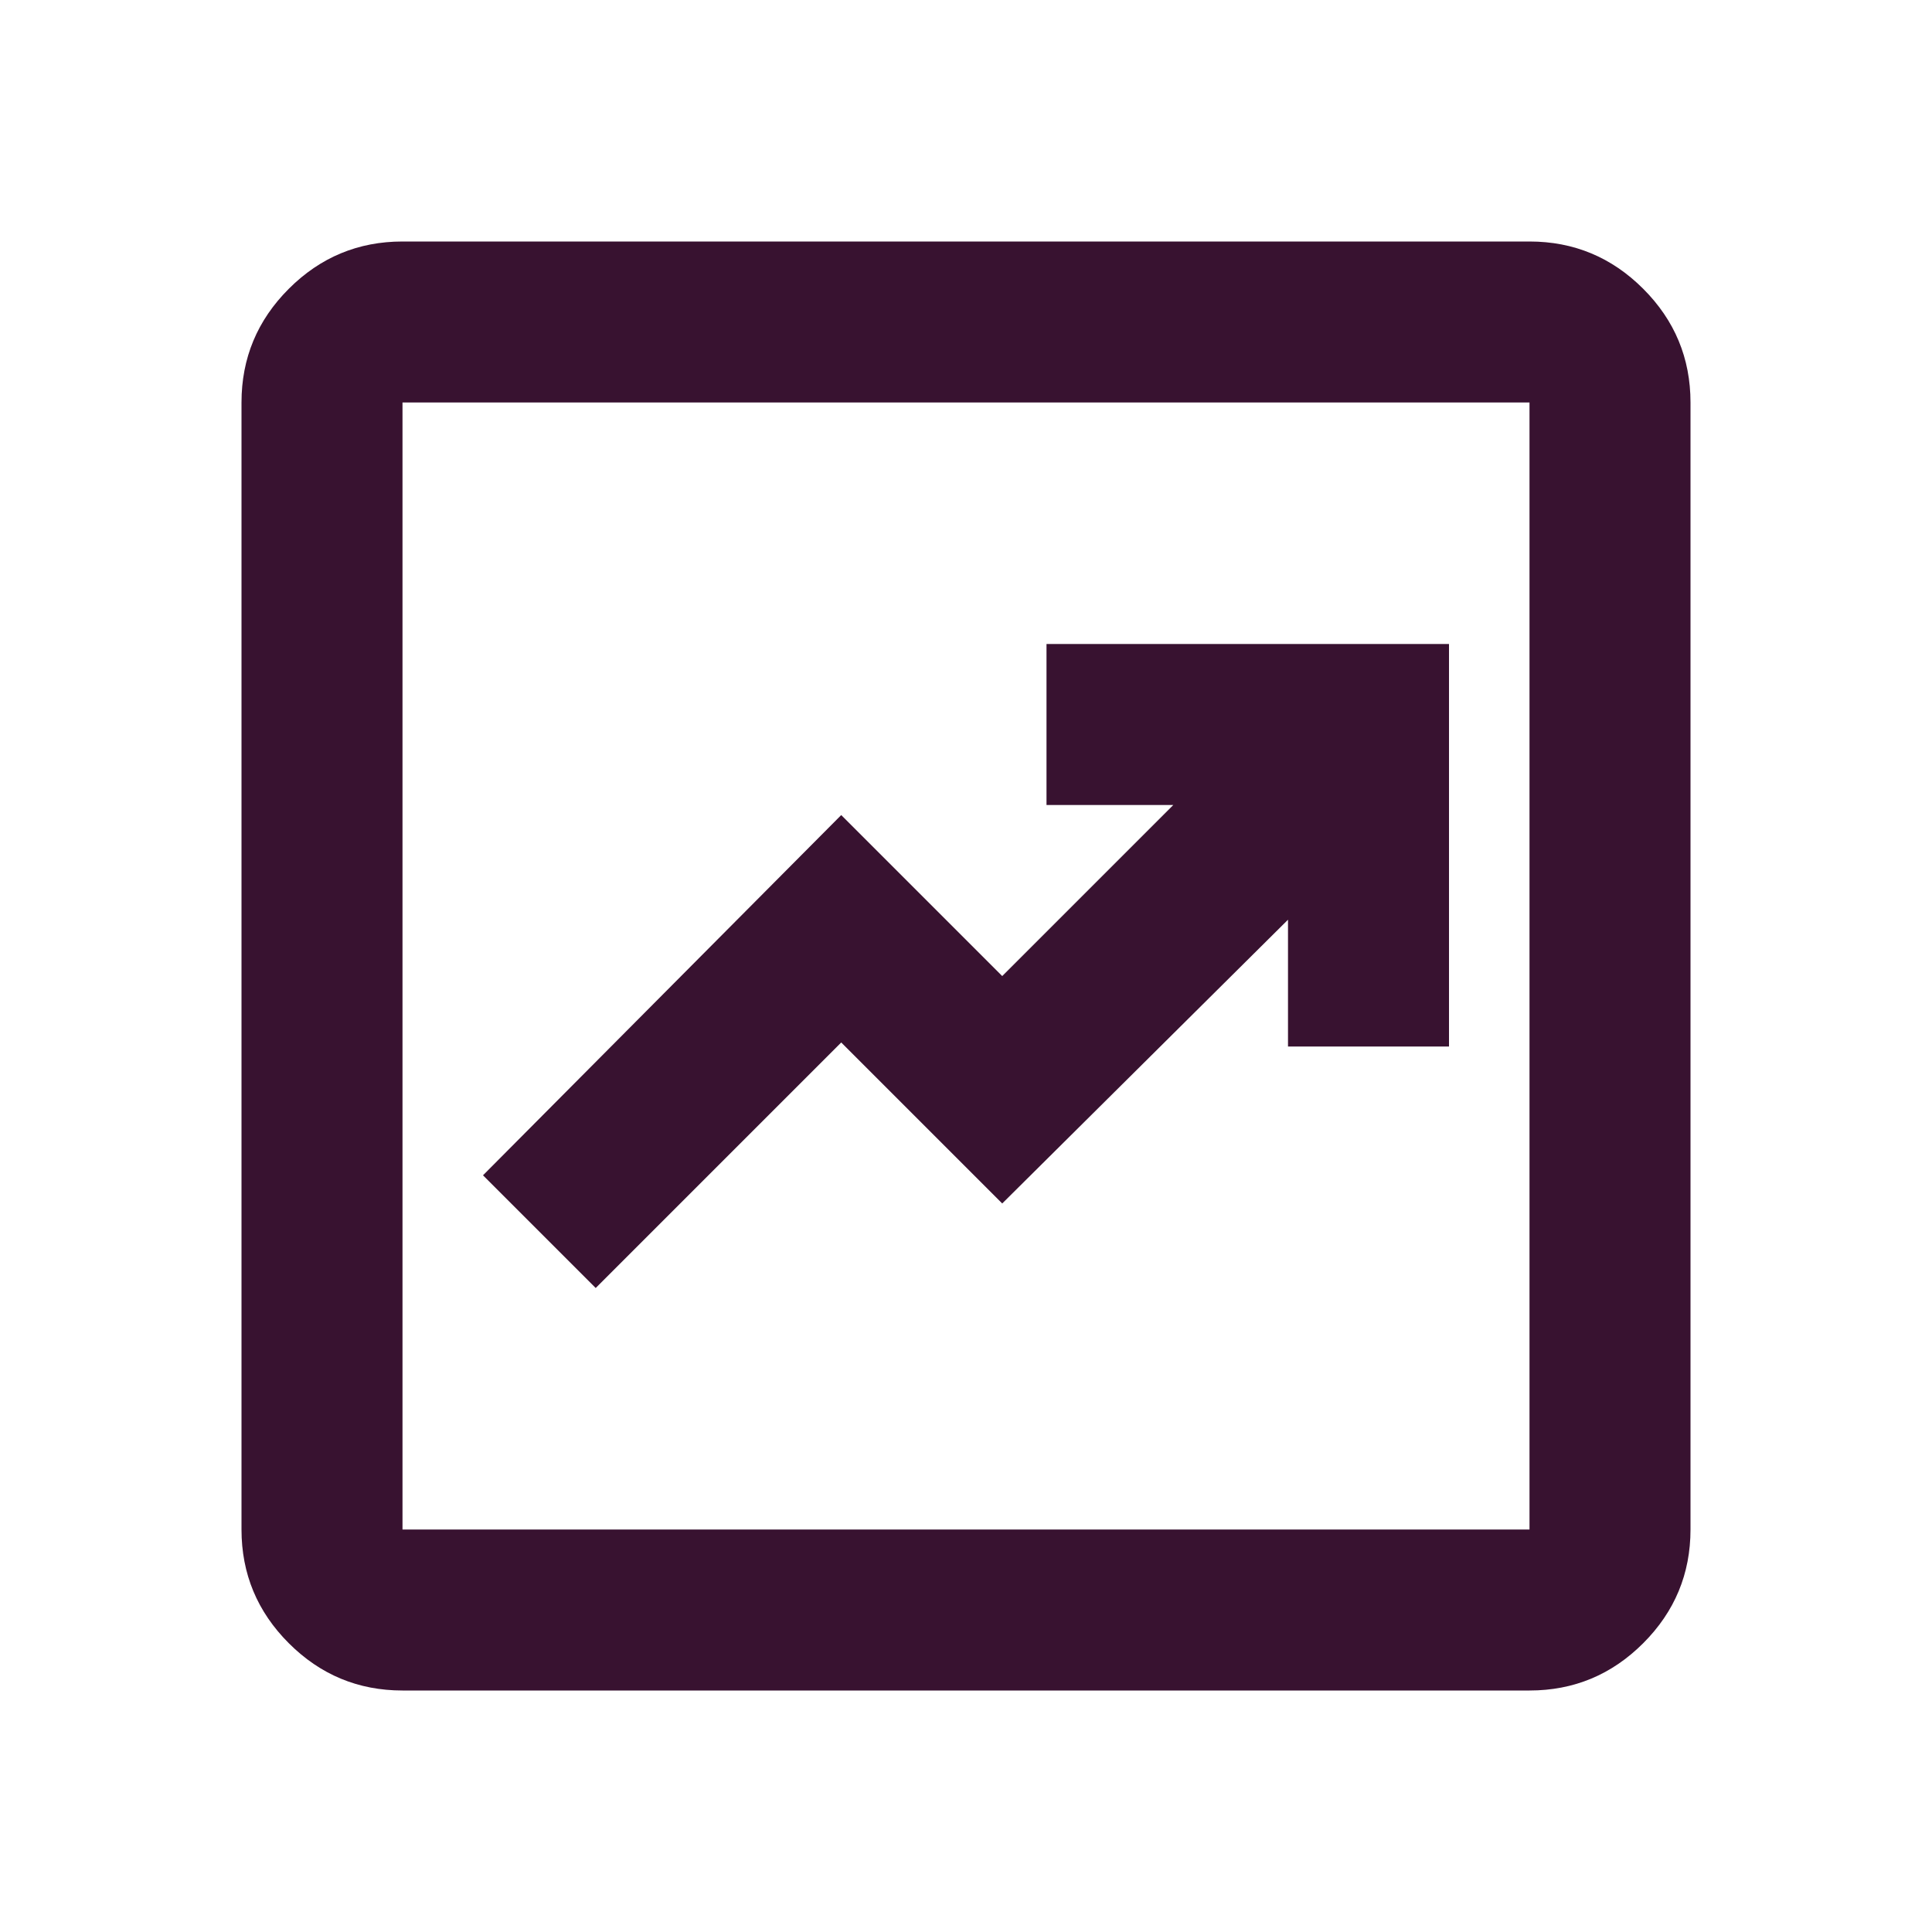
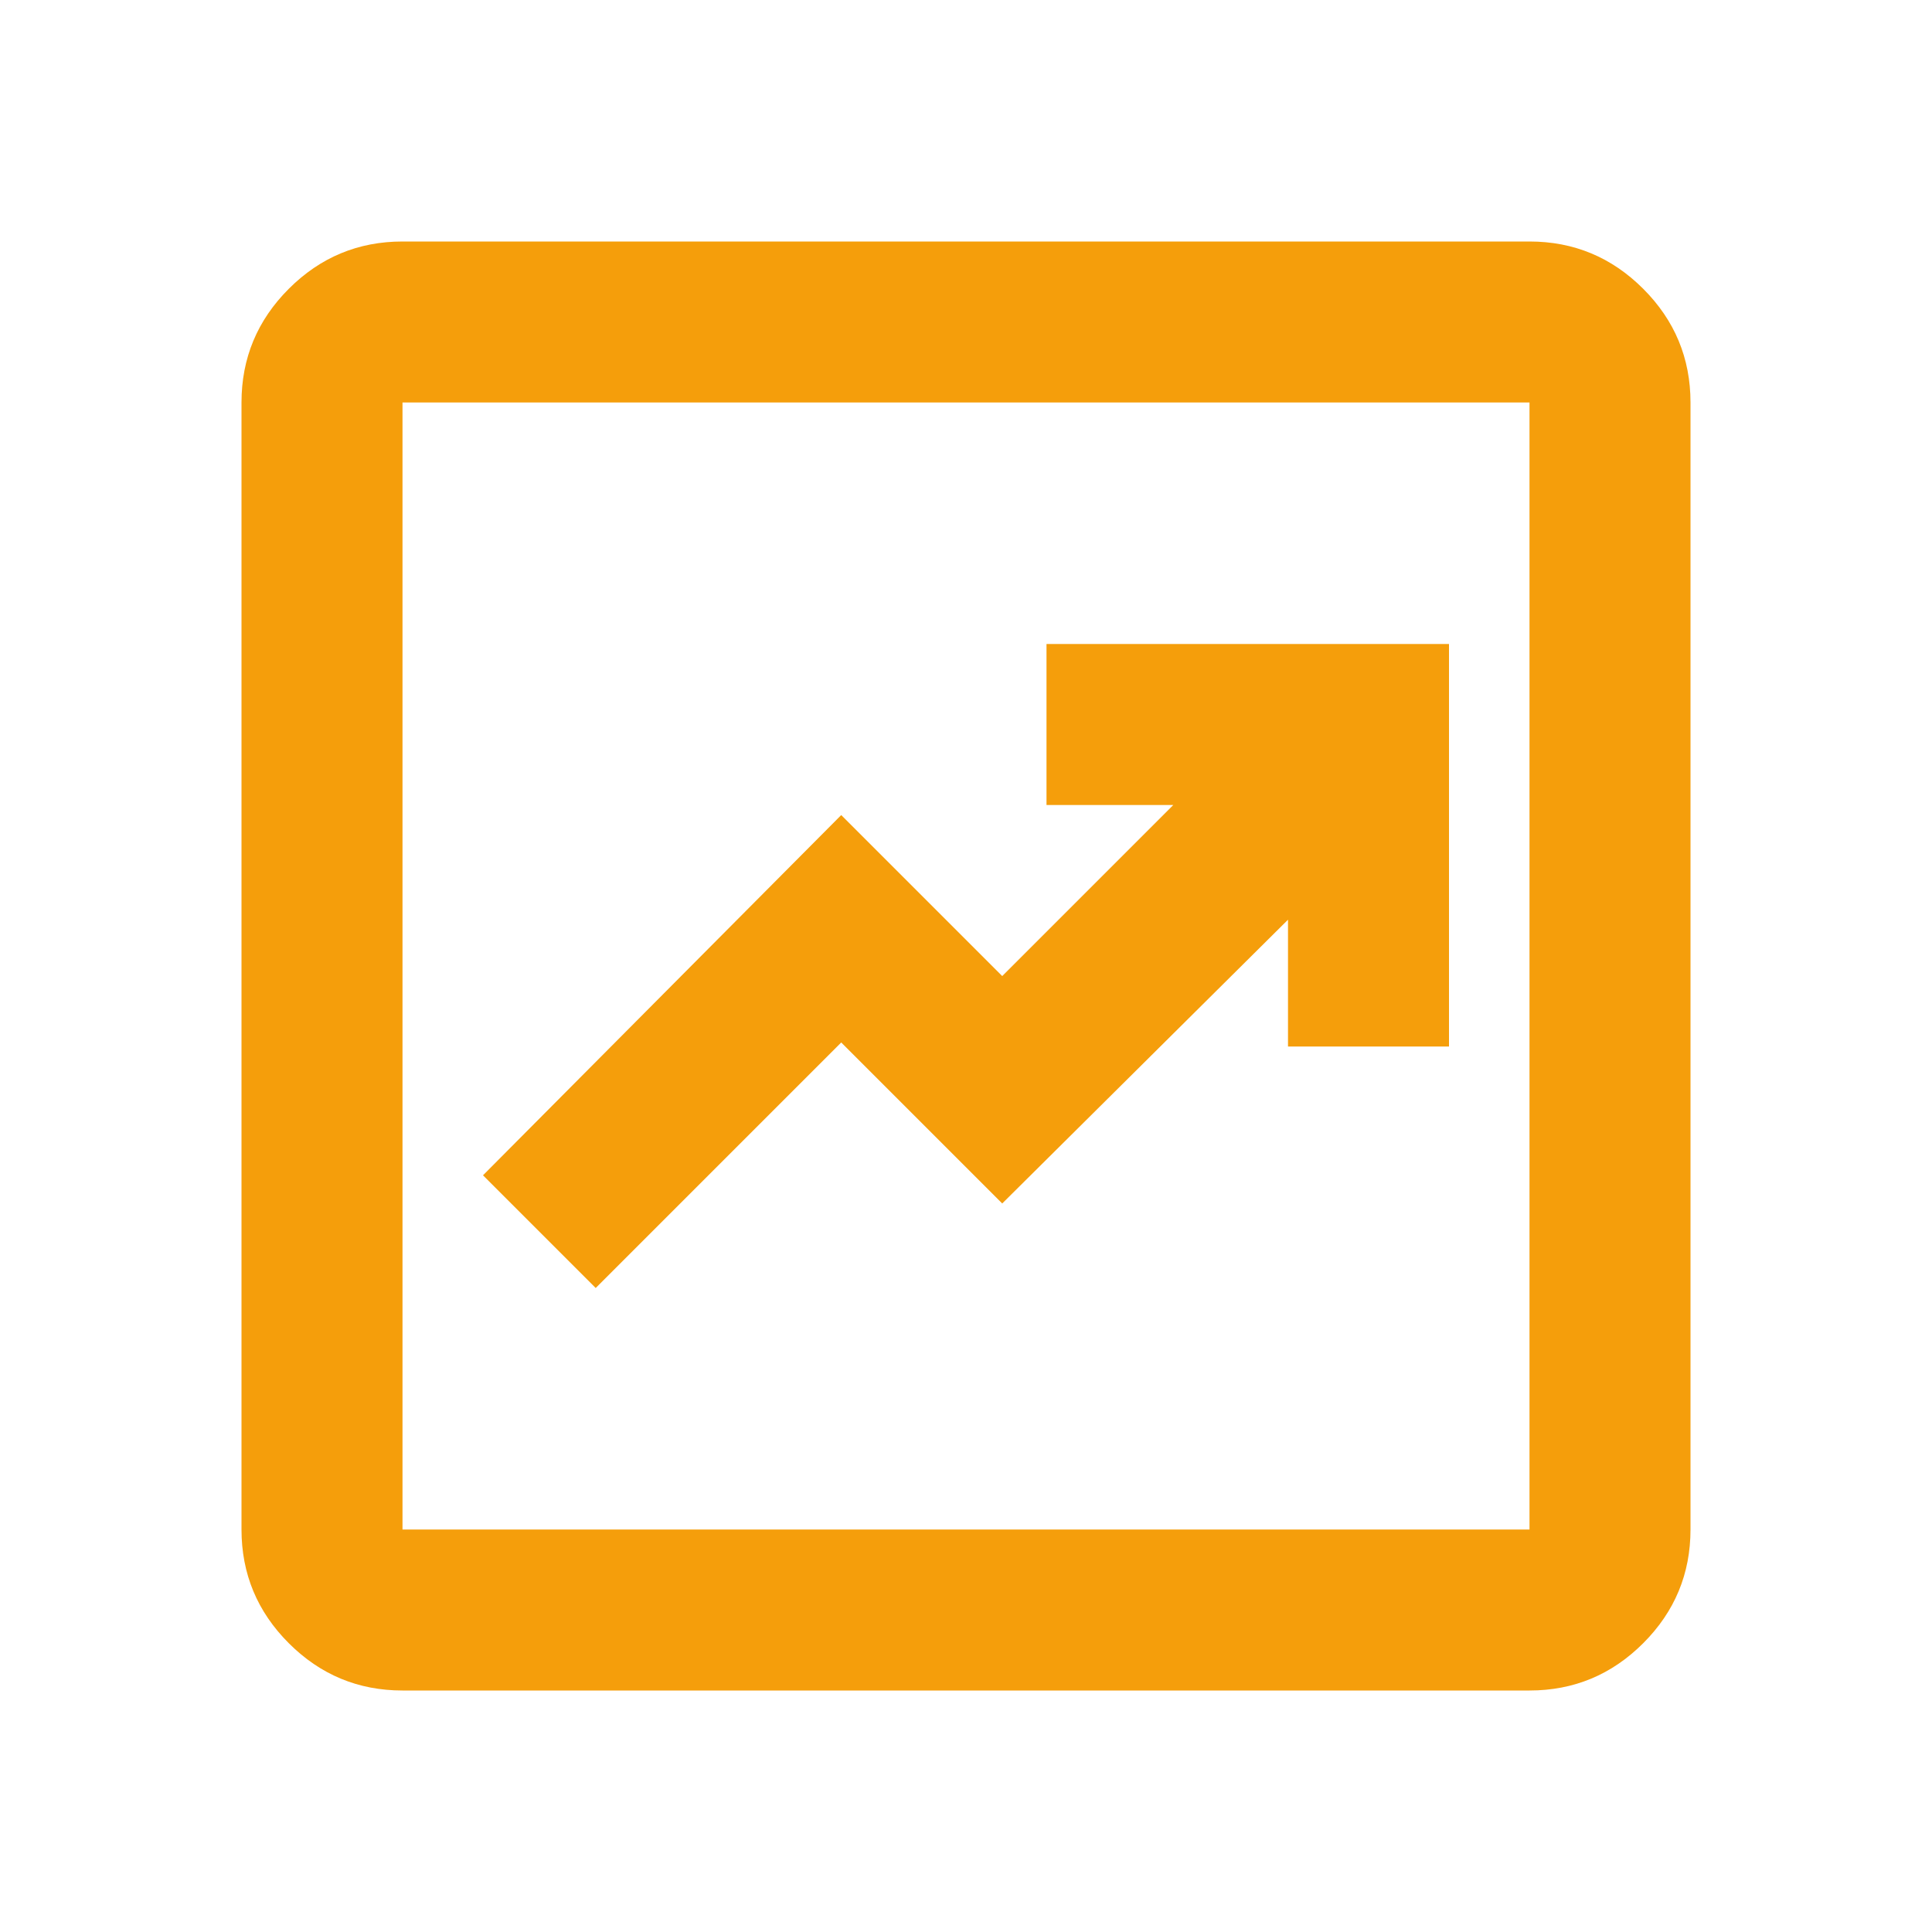
- <svg xmlns="http://www.w3.org/2000/svg" height="24px" viewBox="0 -960 960 960" width="24px" fill="#381230">
+ <svg xmlns="http://www.w3.org/2000/svg" height="24px" viewBox="0 -960 960 960" width="24px" fill="#F59E0B">
  <path d="m296-320 122-122 80 80 142-141v63h80v-200H520v80h63l-85 85-80-80-178 179 56 56Zm-96 200q-33 0-56.5-23.5T120-200v-560q0-33 23.5-56.5T200-840h560q33 0 56.5 23.5T840-760v560q0 33-23.5 56.5T760-120H200Zm0-80h560v-560H200v560Zm0-560v560-560Z" />
</svg>
